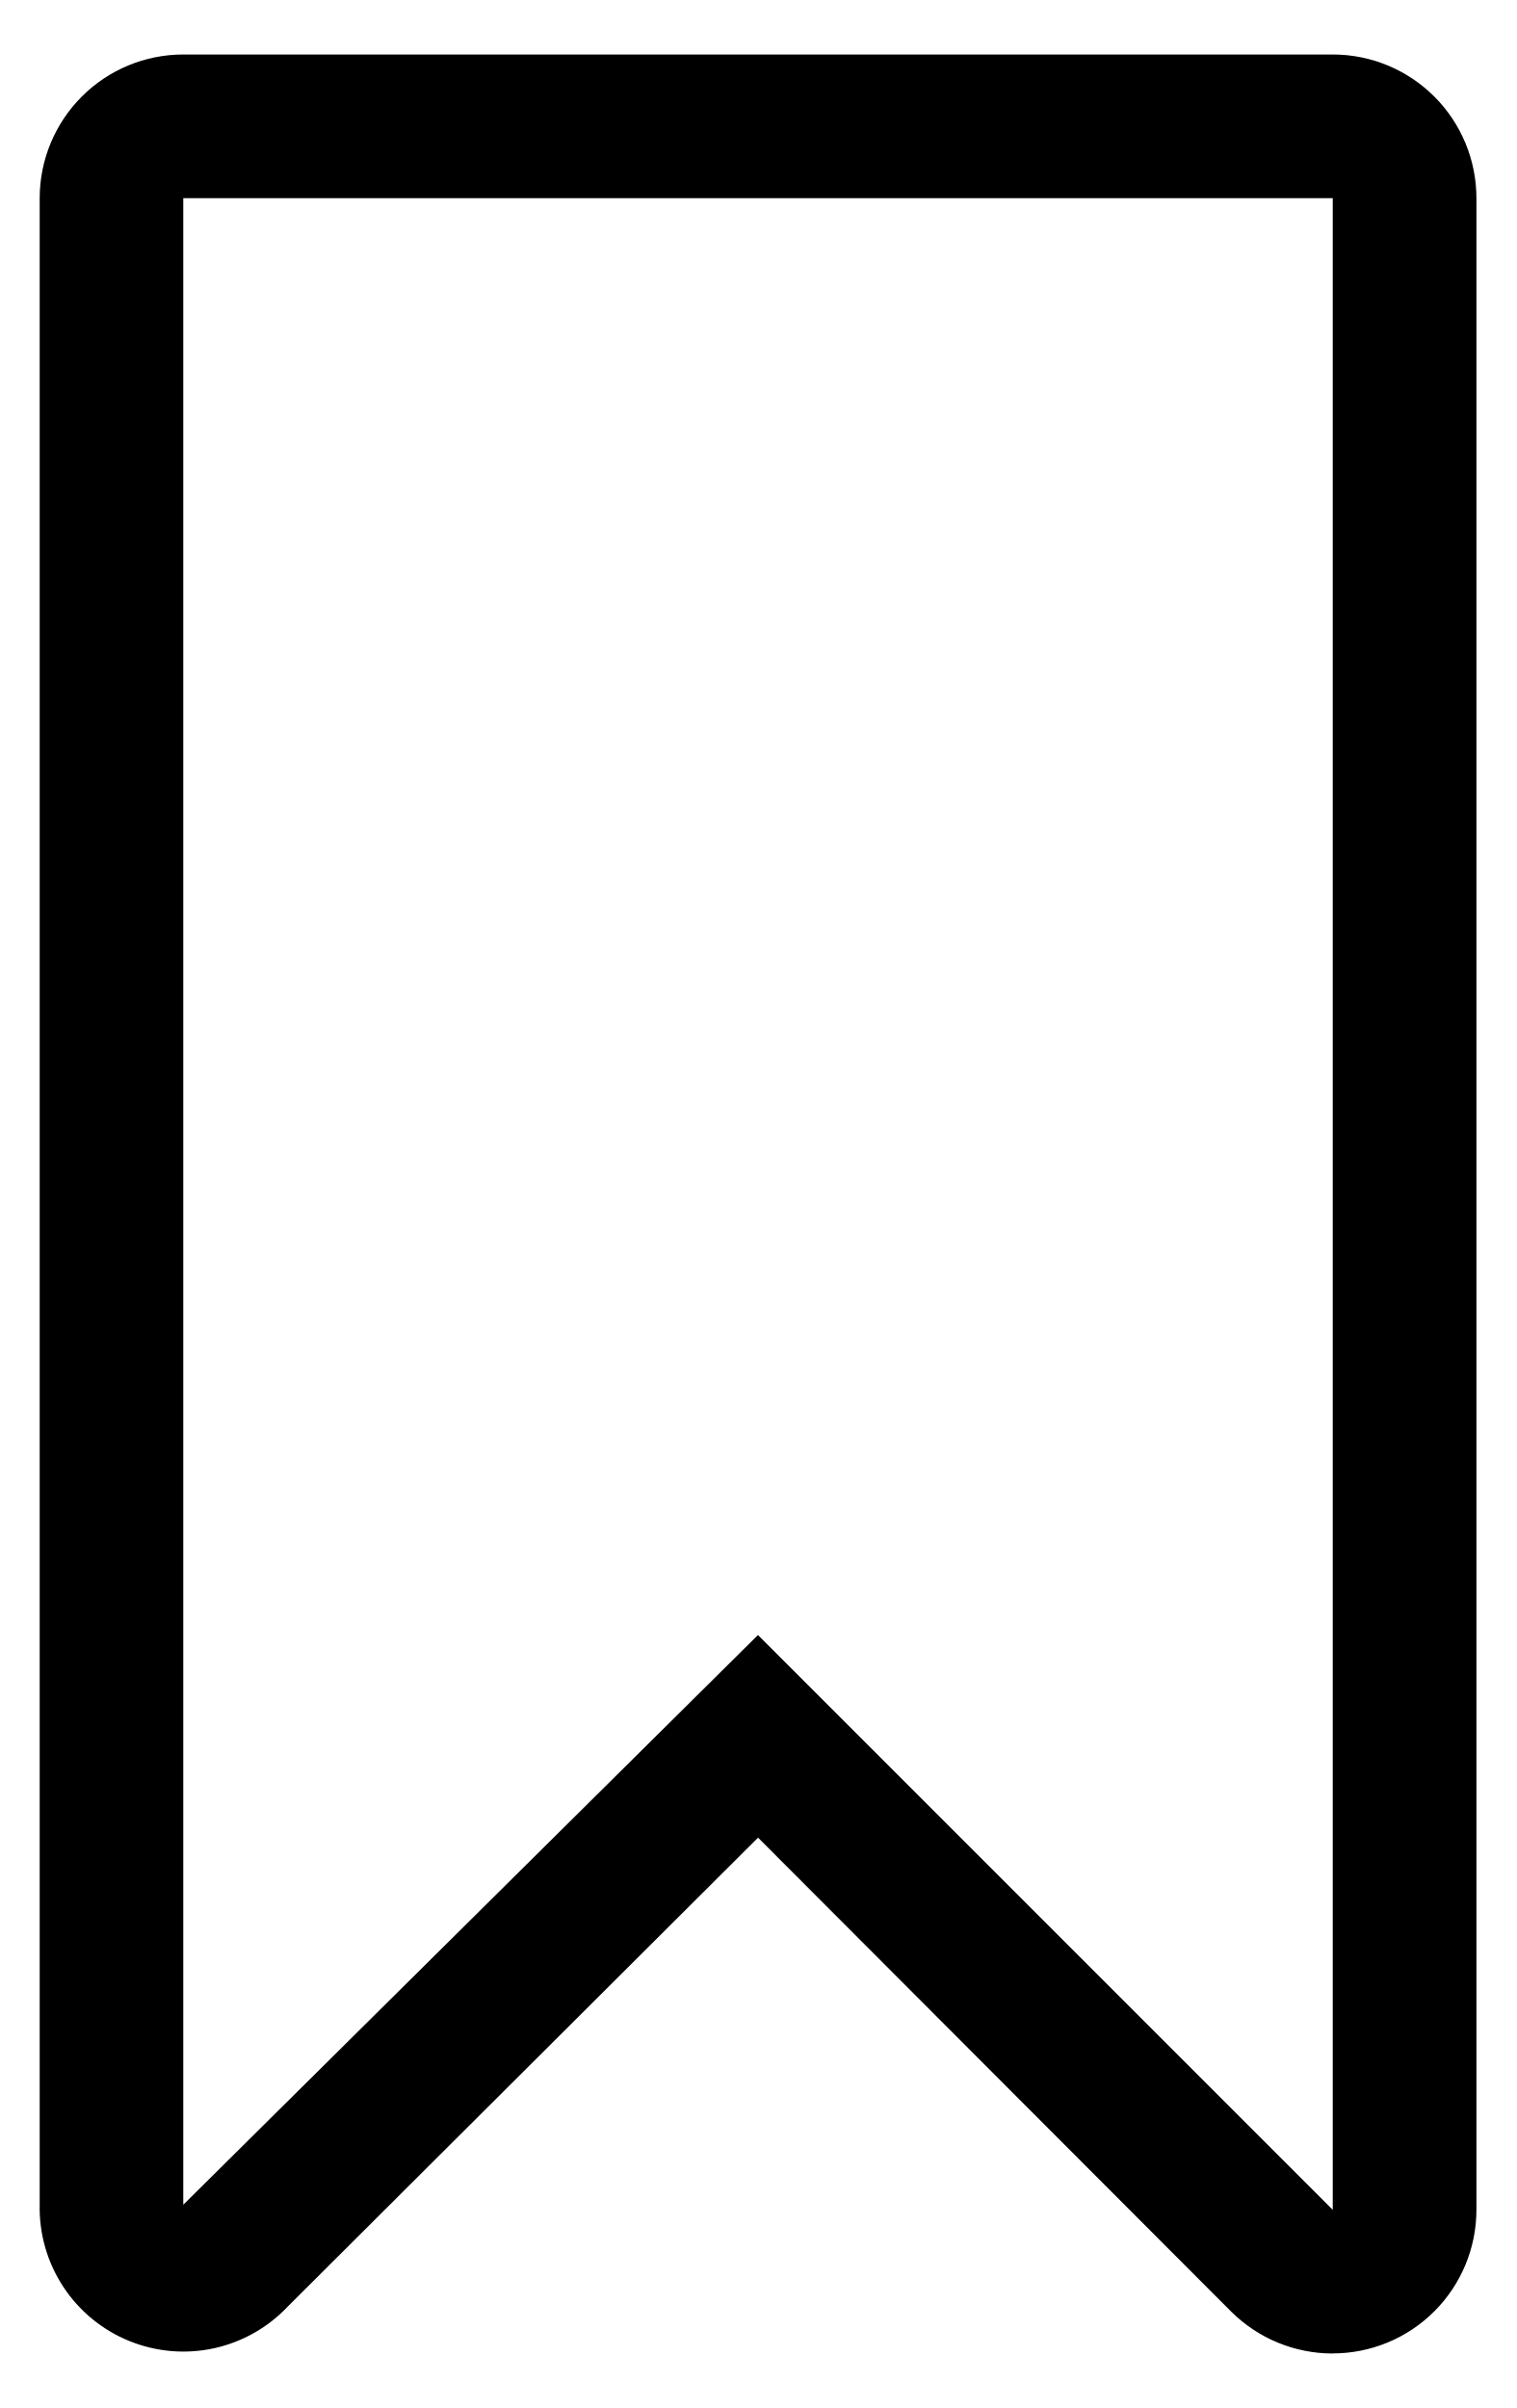
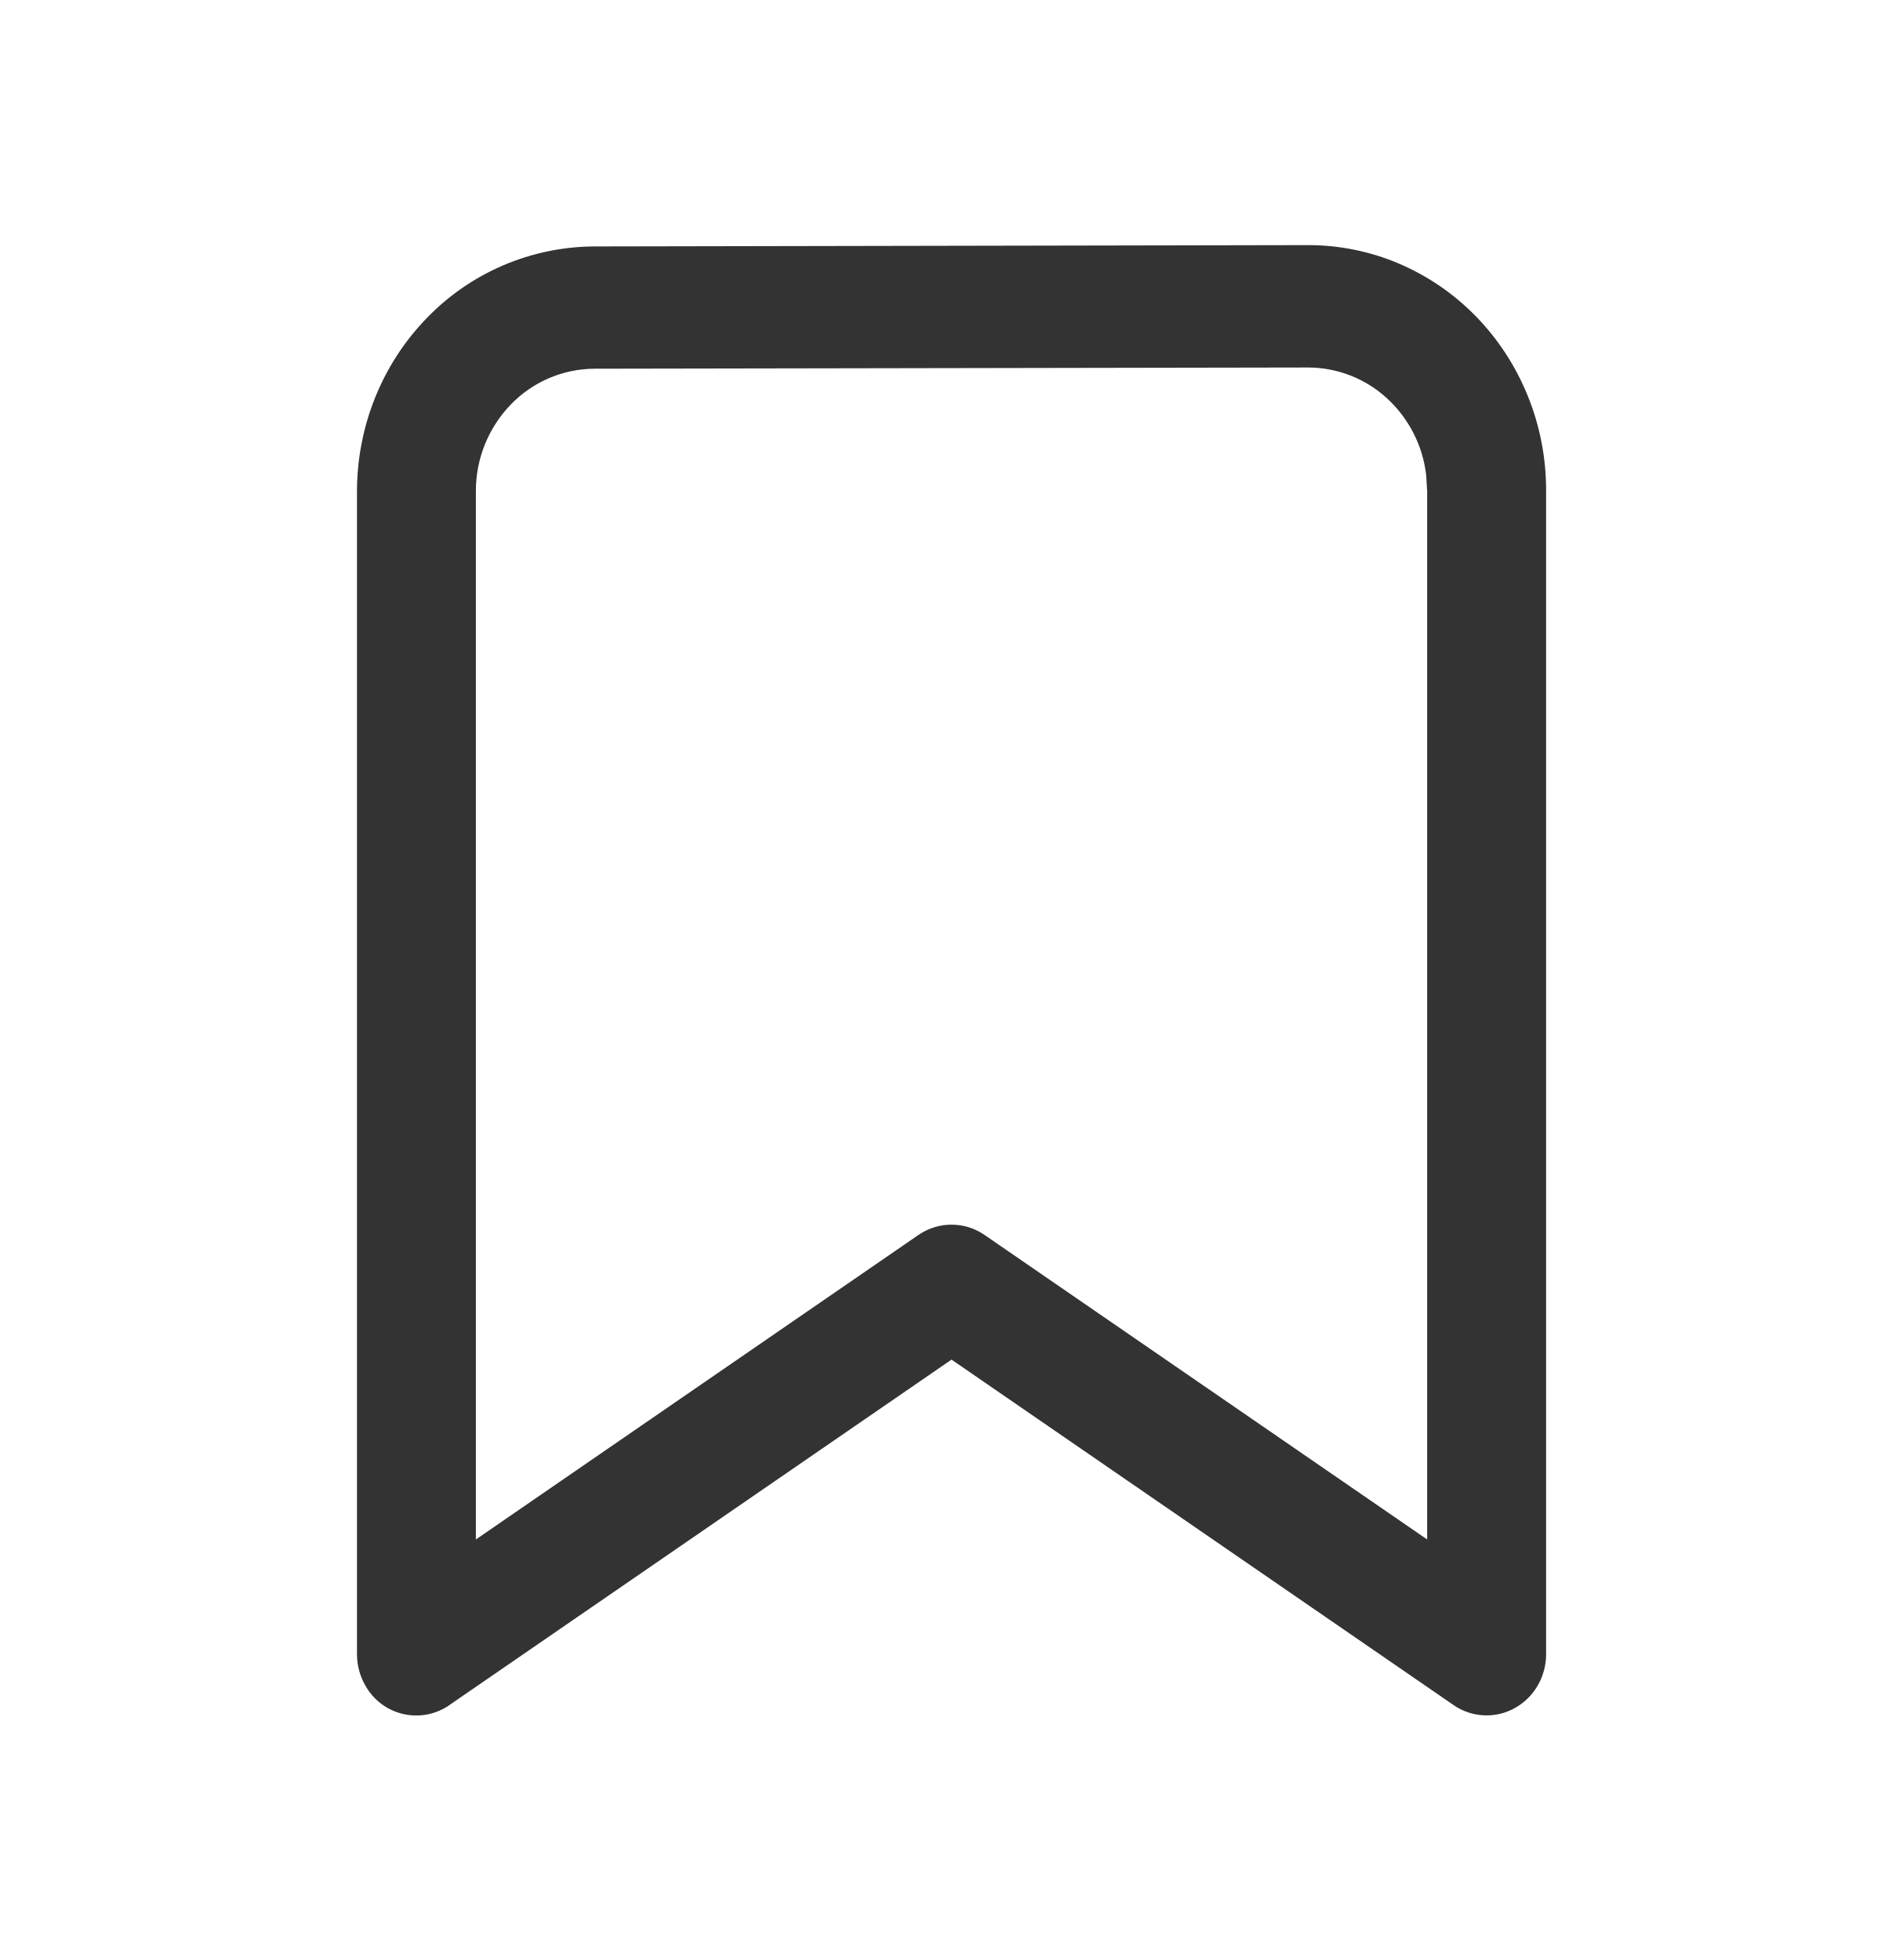
- <svg xmlns="http://www.w3.org/2000/svg" width="17" height="27" fill="none">
-   <path d="M14.944 26.389c-.425 0-.834-.168-1.136-.467L8.5 20.605l-5.268 5.252c-.223.238-.513.403-.831.473a1.611 1.611 0 0 1-.953-.082 1.611 1.611 0 0 1-.739-.608c-.179-.273-.271-.593-.264-.919V2.222c0-.427.17-.837.472-1.139C1.218.781 1.628.611 2.055.611H14.944c.427 0 .837.17 1.139.472.302.302.472.712.472 1.139v22.555c0 .427-.17.837-.472 1.139-.302.302-.712.472-1.139.472Zm0-1.611V2.222H2.055v22.499l6.444-6.388 6.444 6.444Z" fill="#000" />
+ <svg xmlns="http://www.w3.org/2000/svg" width="33" height="34" viewBox="0 0 33 34" fill="none">
+   <path d="M7.796 29.578a1.01 1.01 0 0 1-1.458-.337 1.087 1.087 0 0 1-.146-.547V8.525c0-1.125.433-2.205 1.205-3.002a4.065 4.065 0 0 1 2.911-1.248l12.375-.023a4.02 4.02 0 0 1 1.58.32c.5.213.956.525 1.34.919.383.394.688.862.896 1.377.209.515.317 1.067.318 1.626v20.2c0 .192-.05.381-.147.547-.096.165-.234.3-.398.39a1.006 1.006 0 0 1-1.06-.053l-8.708-5.993-8.71 5.993h.002zM24.752 8.5l-.014-.25a2.147 2.147 0 0 0-.68-1.34 2.028 2.028 0 0 0-1.37-.535l-12.375.021a2.032 2.032 0 0 0-1.456.624 2.158 2.158 0 0 0-.603 1.501v18.184l7.677-5.283a1.01 1.01 0 0 1 1.145 0l7.678 5.283V8.5h-.002z" fill="#333" />
</svg>
